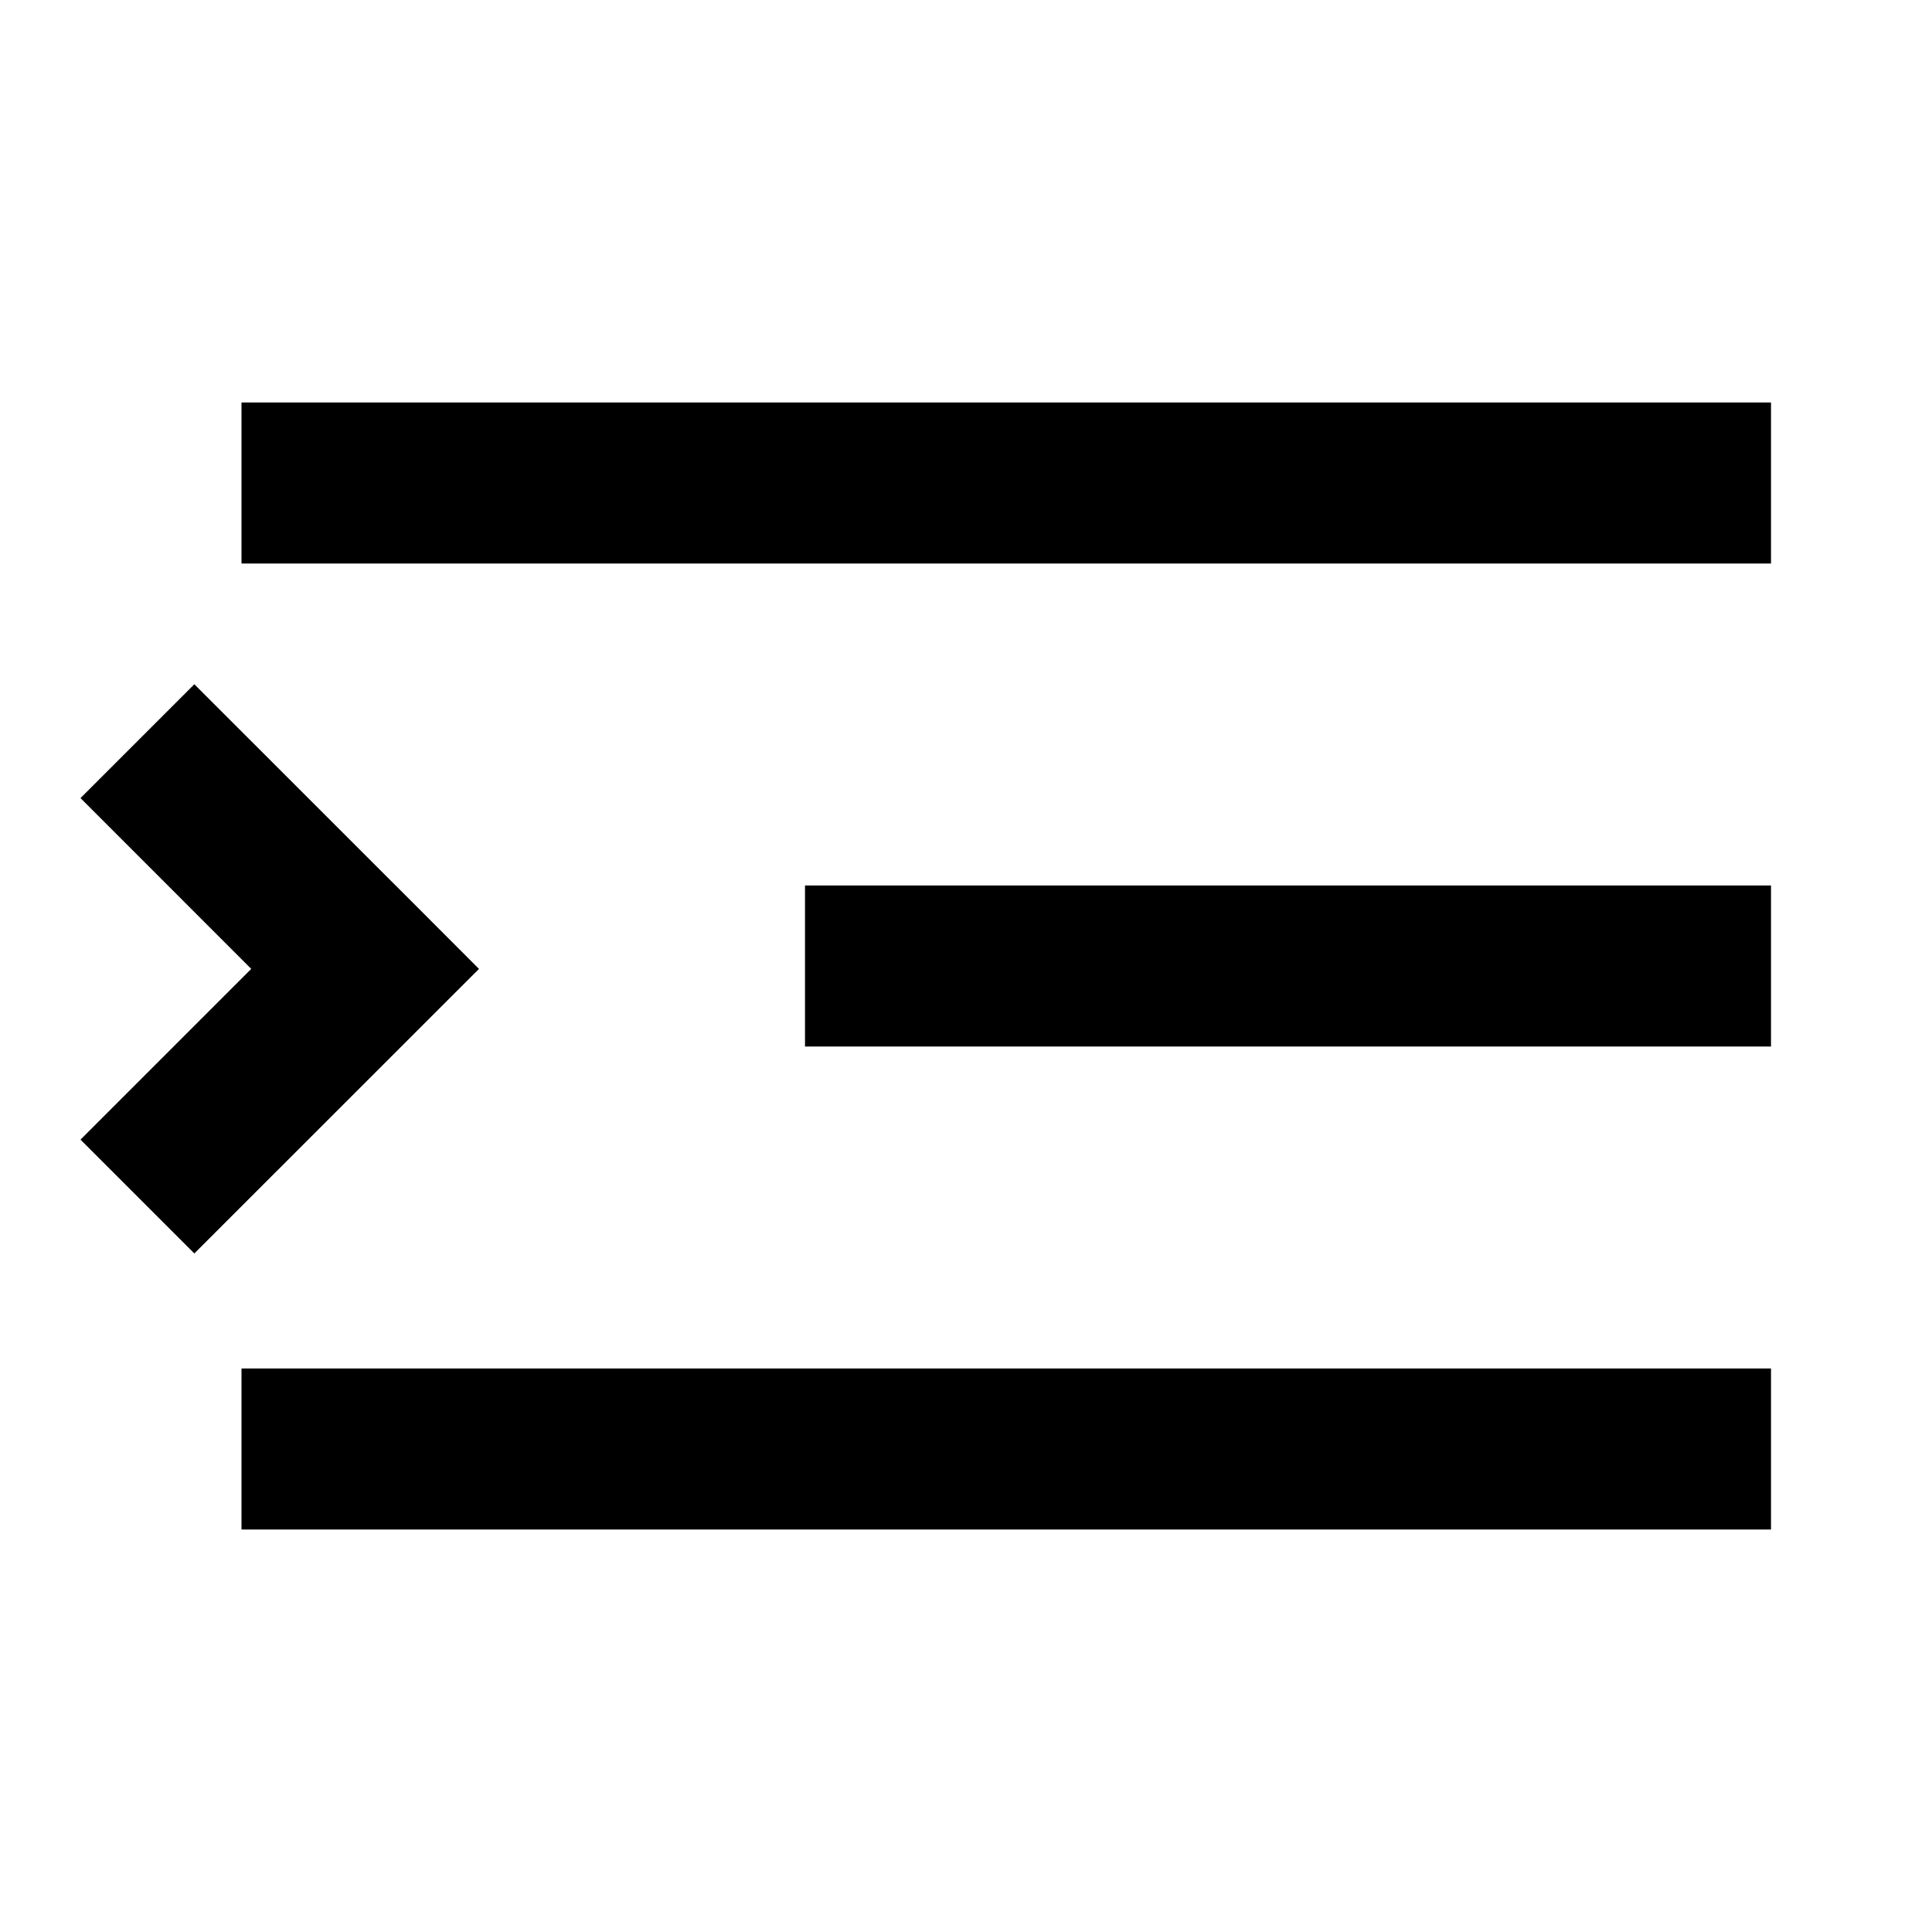
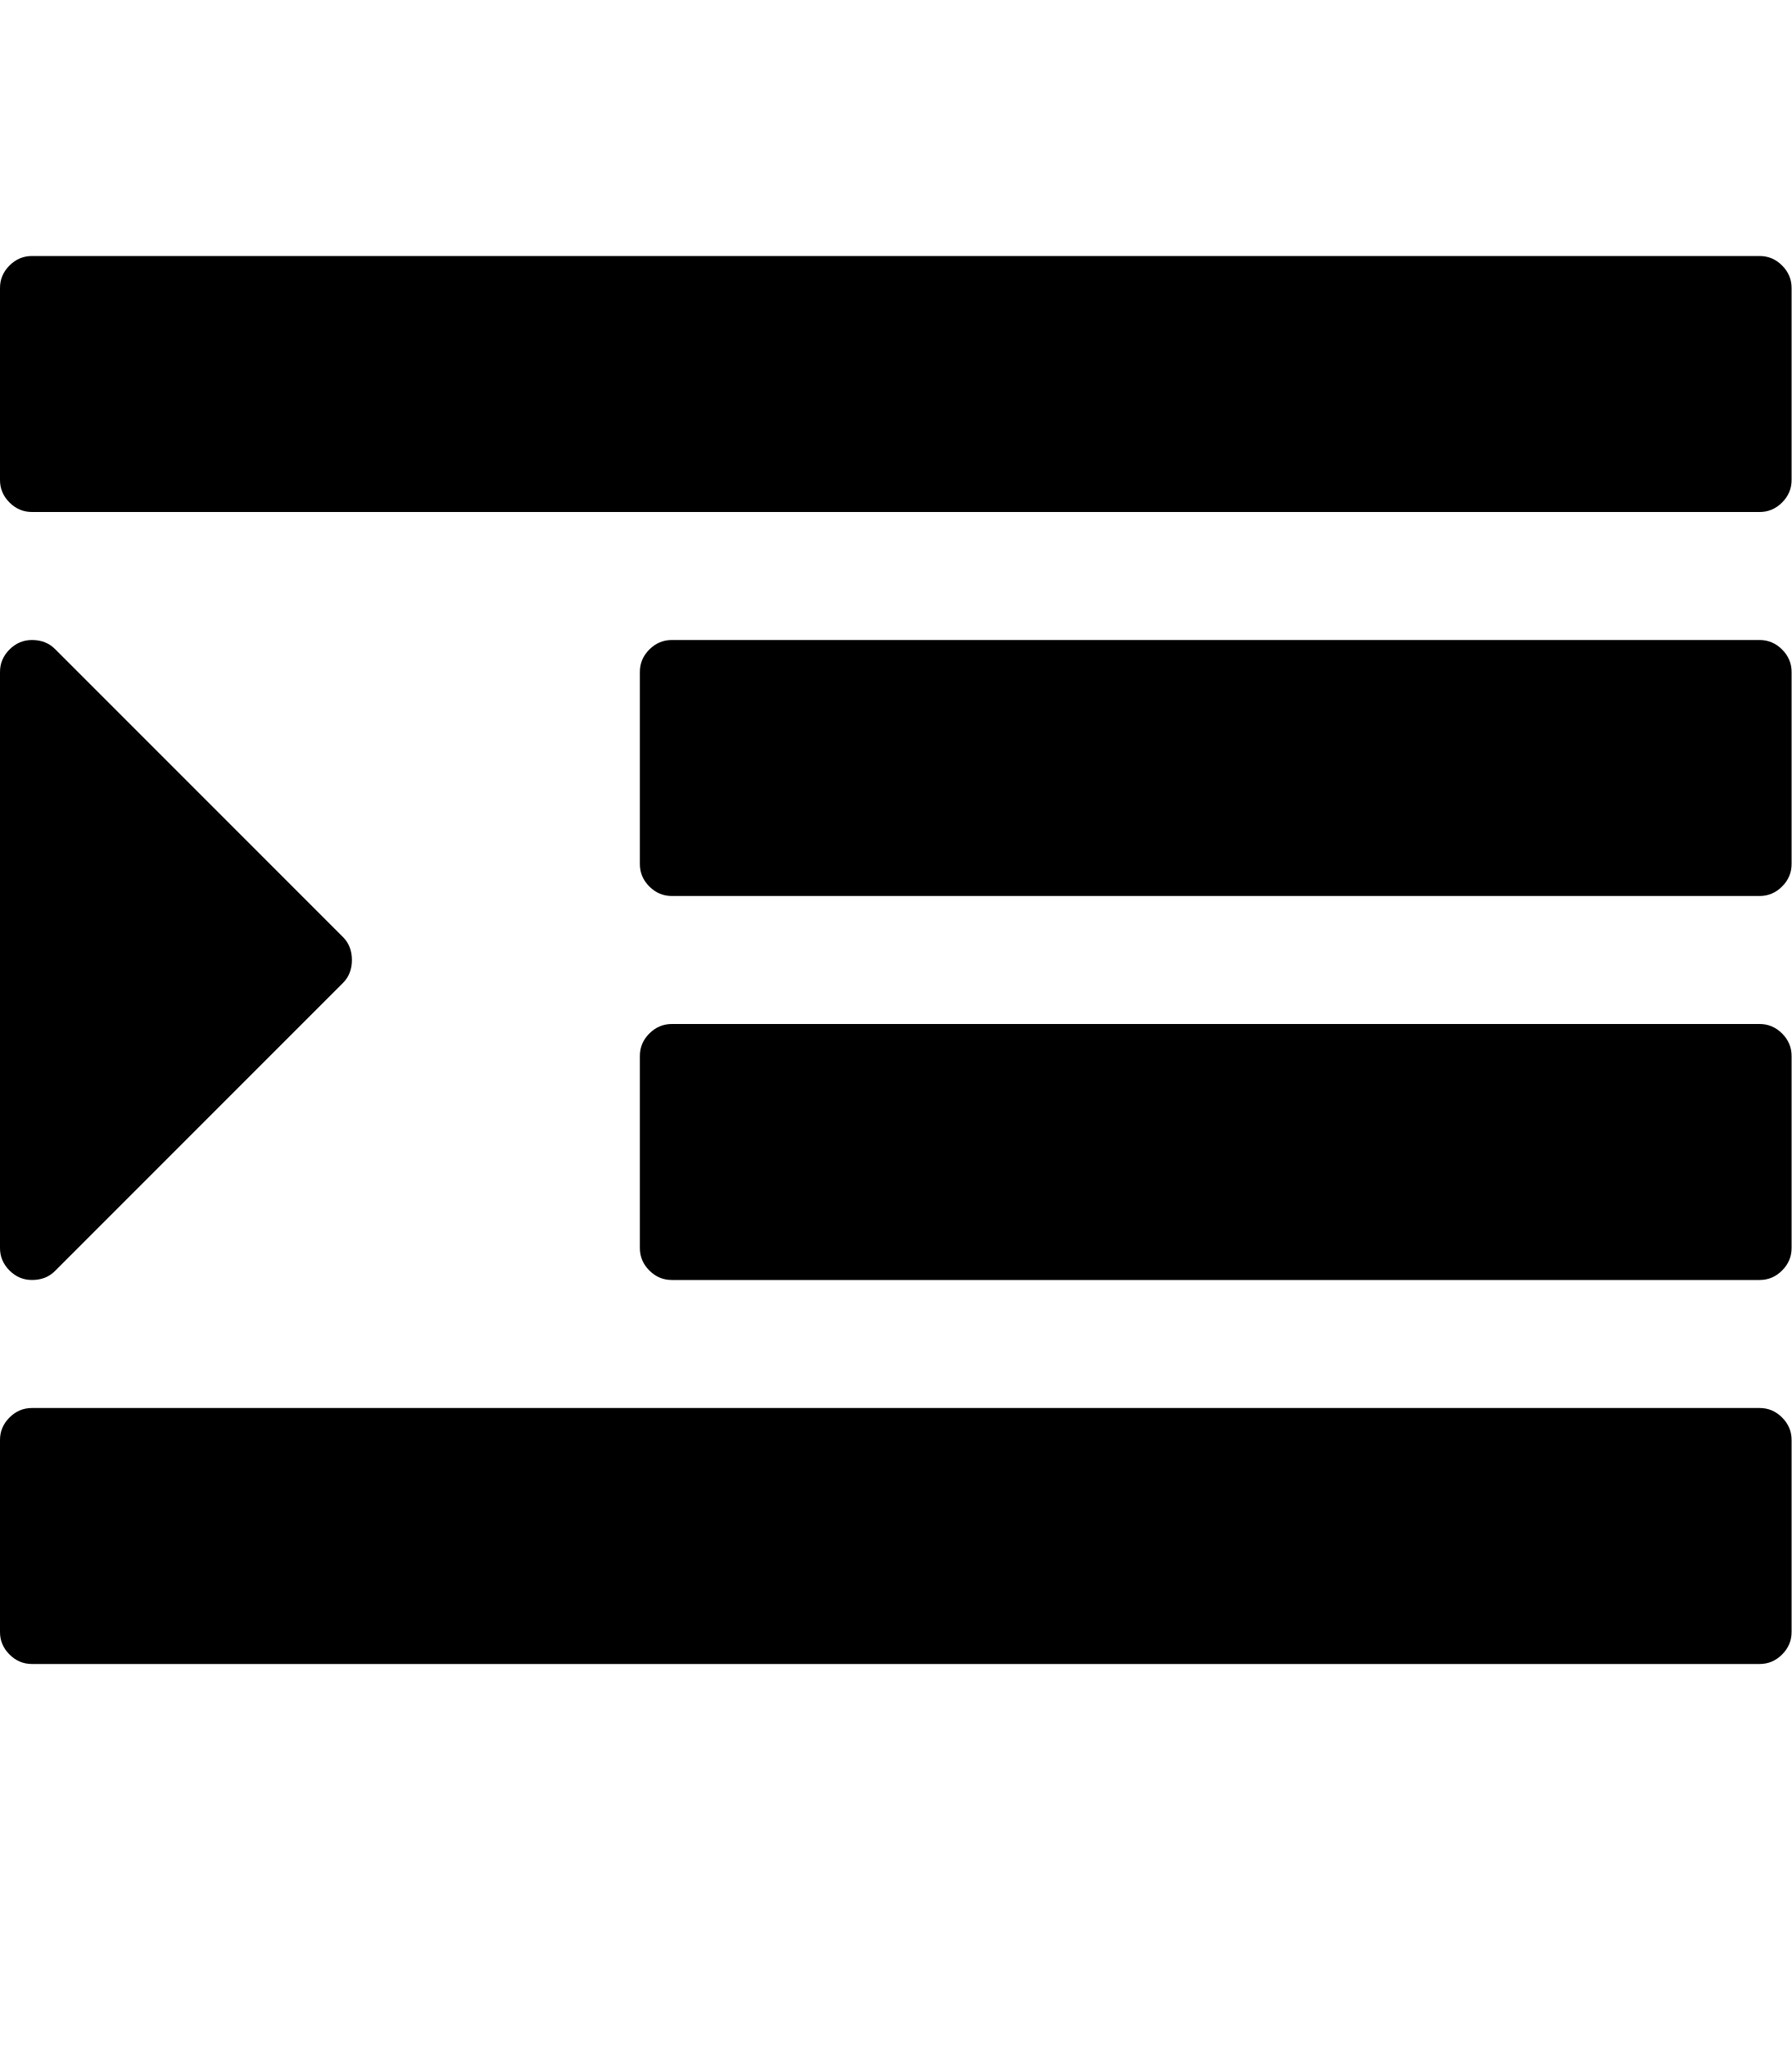
- <svg xmlns="http://www.w3.org/2000/svg" width="24px" height="24px" viewBox="0 0 24 24" version="1.1">
-   <path d="M3,19 L22,19 L22,17 L3,17 L3,19 L3,19 Z M10,13 L22,13 L22,11 L10,11 L10,13 L10,13 Z M3.121,12.036 L1,14.157 L2.414,15.571 L5.95,12.036 L5.243,11.328 L2.414,8.5 L1,9.914 L3.121,12.036 Z M3,5 L3,7 L22,7 L22,5 L3,5 Z" id="Shape-Copy" fill="#000" />
+ <svg xmlns="http://www.w3.org/2000/svg" contentScriptType="text/ecmascript" contentStyleType="text/css" enable-background="new 0 0 2048 2048" height="2048px" id="Layer_1" preserveAspectRatio="xMidYMid meet" version="1.1" viewBox="0.0 0 1792.0 2048" width="1792.0px" xml:space="preserve" zoomAndPan="magnify">
+   <path d="M352,960c0,9.333-3,17-9,23L55,1271c-6,6-13.667,9-23,9c-8.667,0-16.167-3.167-22.5-9.5S0,1256.667,0,1248V672  c0-8.667,3.167-16.167,9.5-22.5S23.333,640,32,640c9.333,0,17,3,23,9l288,288C349,943,352,950.667,352,960z M1792,1440v192  c0,8.667-3.167,16.167-9.5,22.5s-13.833,9.5-22.5,9.5H32c-8.667,0-16.167-3.167-22.5-9.5S0,1640.667,0,1632v-192  c0-8.667,3.167-16.167,9.5-22.5s13.833-9.5,22.5-9.5h1728c8.667,0,16.167,3.167,22.5,9.5S1792,1431.333,1792,1440z M1792,1056v192  c0,8.667-3.167,16.167-9.5,22.5s-13.833,9.5-22.5,9.5H672c-8.667,0-16.167-3.167-22.5-9.5s-9.5-13.833-9.5-22.5v-192  c0-8.667,3.167-16.167,9.5-22.5s13.833-9.5,22.5-9.5h1088c8.667,0,16.167,3.167,22.5,9.5S1792,1047.333,1792,1056z M1792,672v192  c0,8.667-3.167,16.167-9.5,22.5s-13.833,9.5-22.5,9.5H672c-8.667,0-16.167-3.167-22.5-9.5S640,872.667,640,864V672  c0-8.667,3.167-16.167,9.5-22.5s13.833-9.5,22.5-9.5h1088c8.667,0,16.167,3.167,22.5,9.5S1792,663.333,1792,672z M1792,288v192  c0,8.667-3.167,16.167-9.5,22.5s-13.833,9.5-22.5,9.5H32c-8.667,0-16.167-3.167-22.5-9.5S0,488.667,0,480V288  c0-8.667,3.167-16.167,9.5-22.5S23.333,256,32,256h1728c8.667,0,16.167,3.167,22.5,9.5S1792,279.333,1792,288z" />
</svg>
